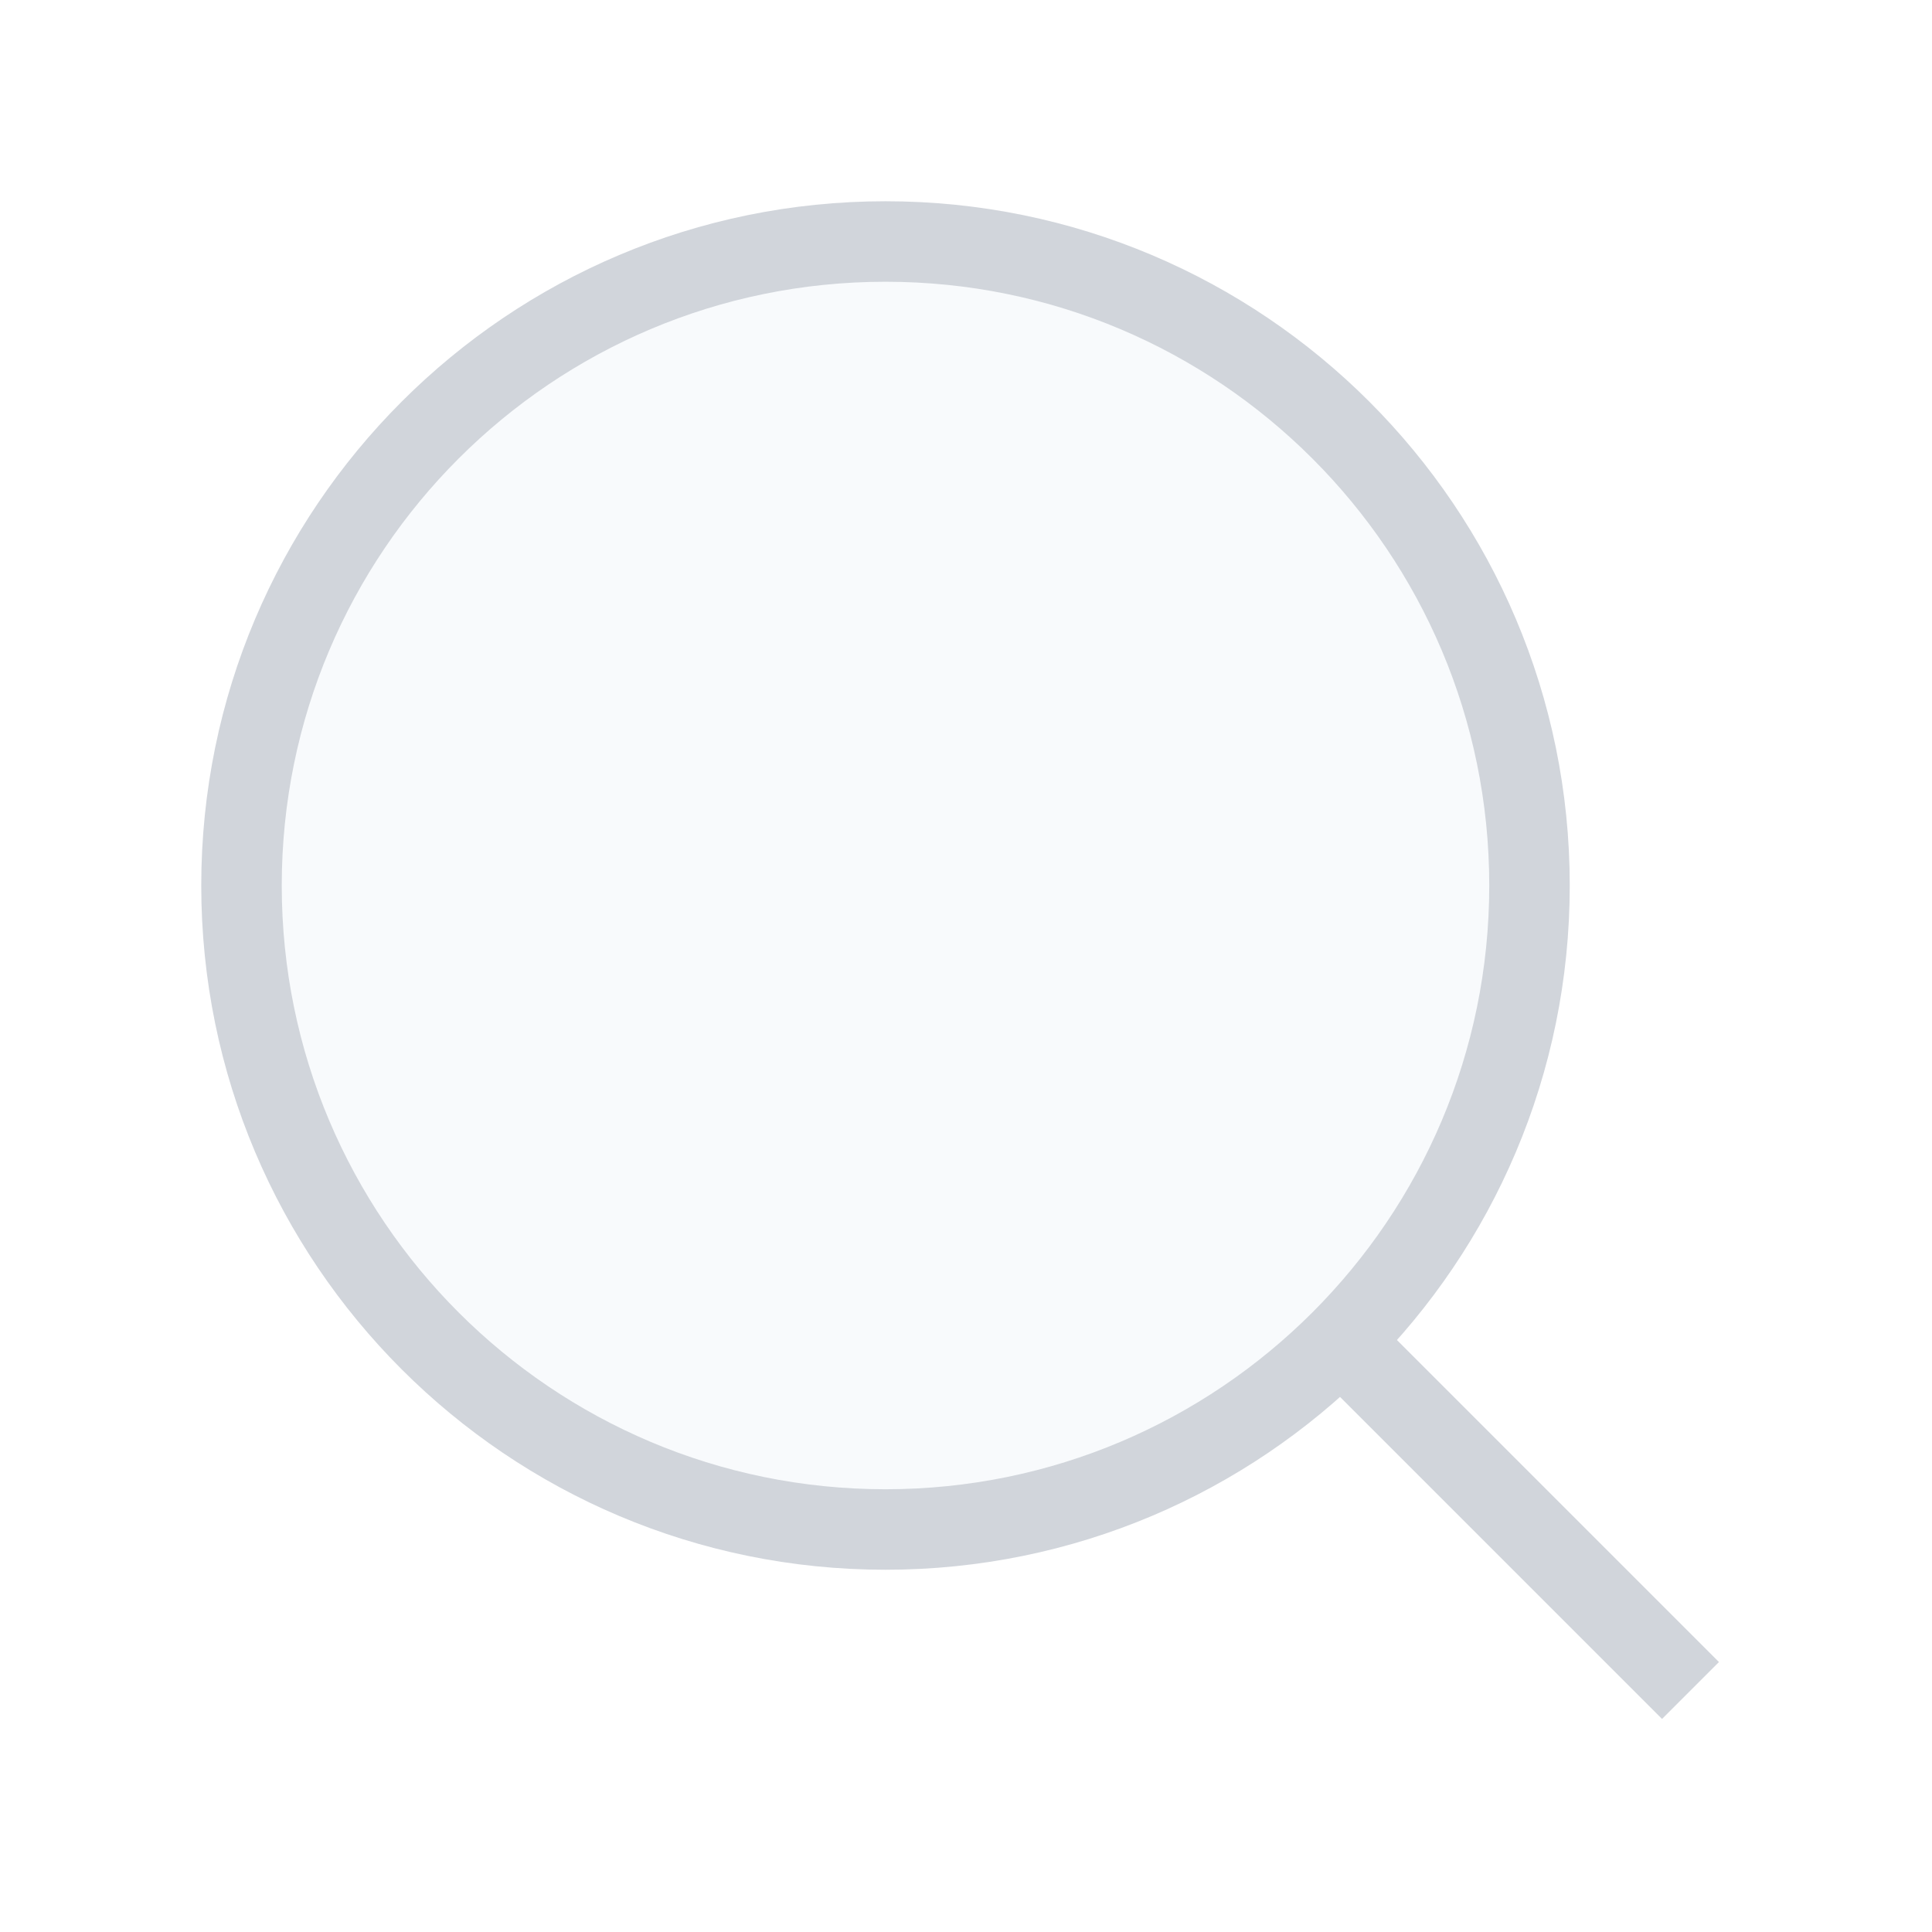
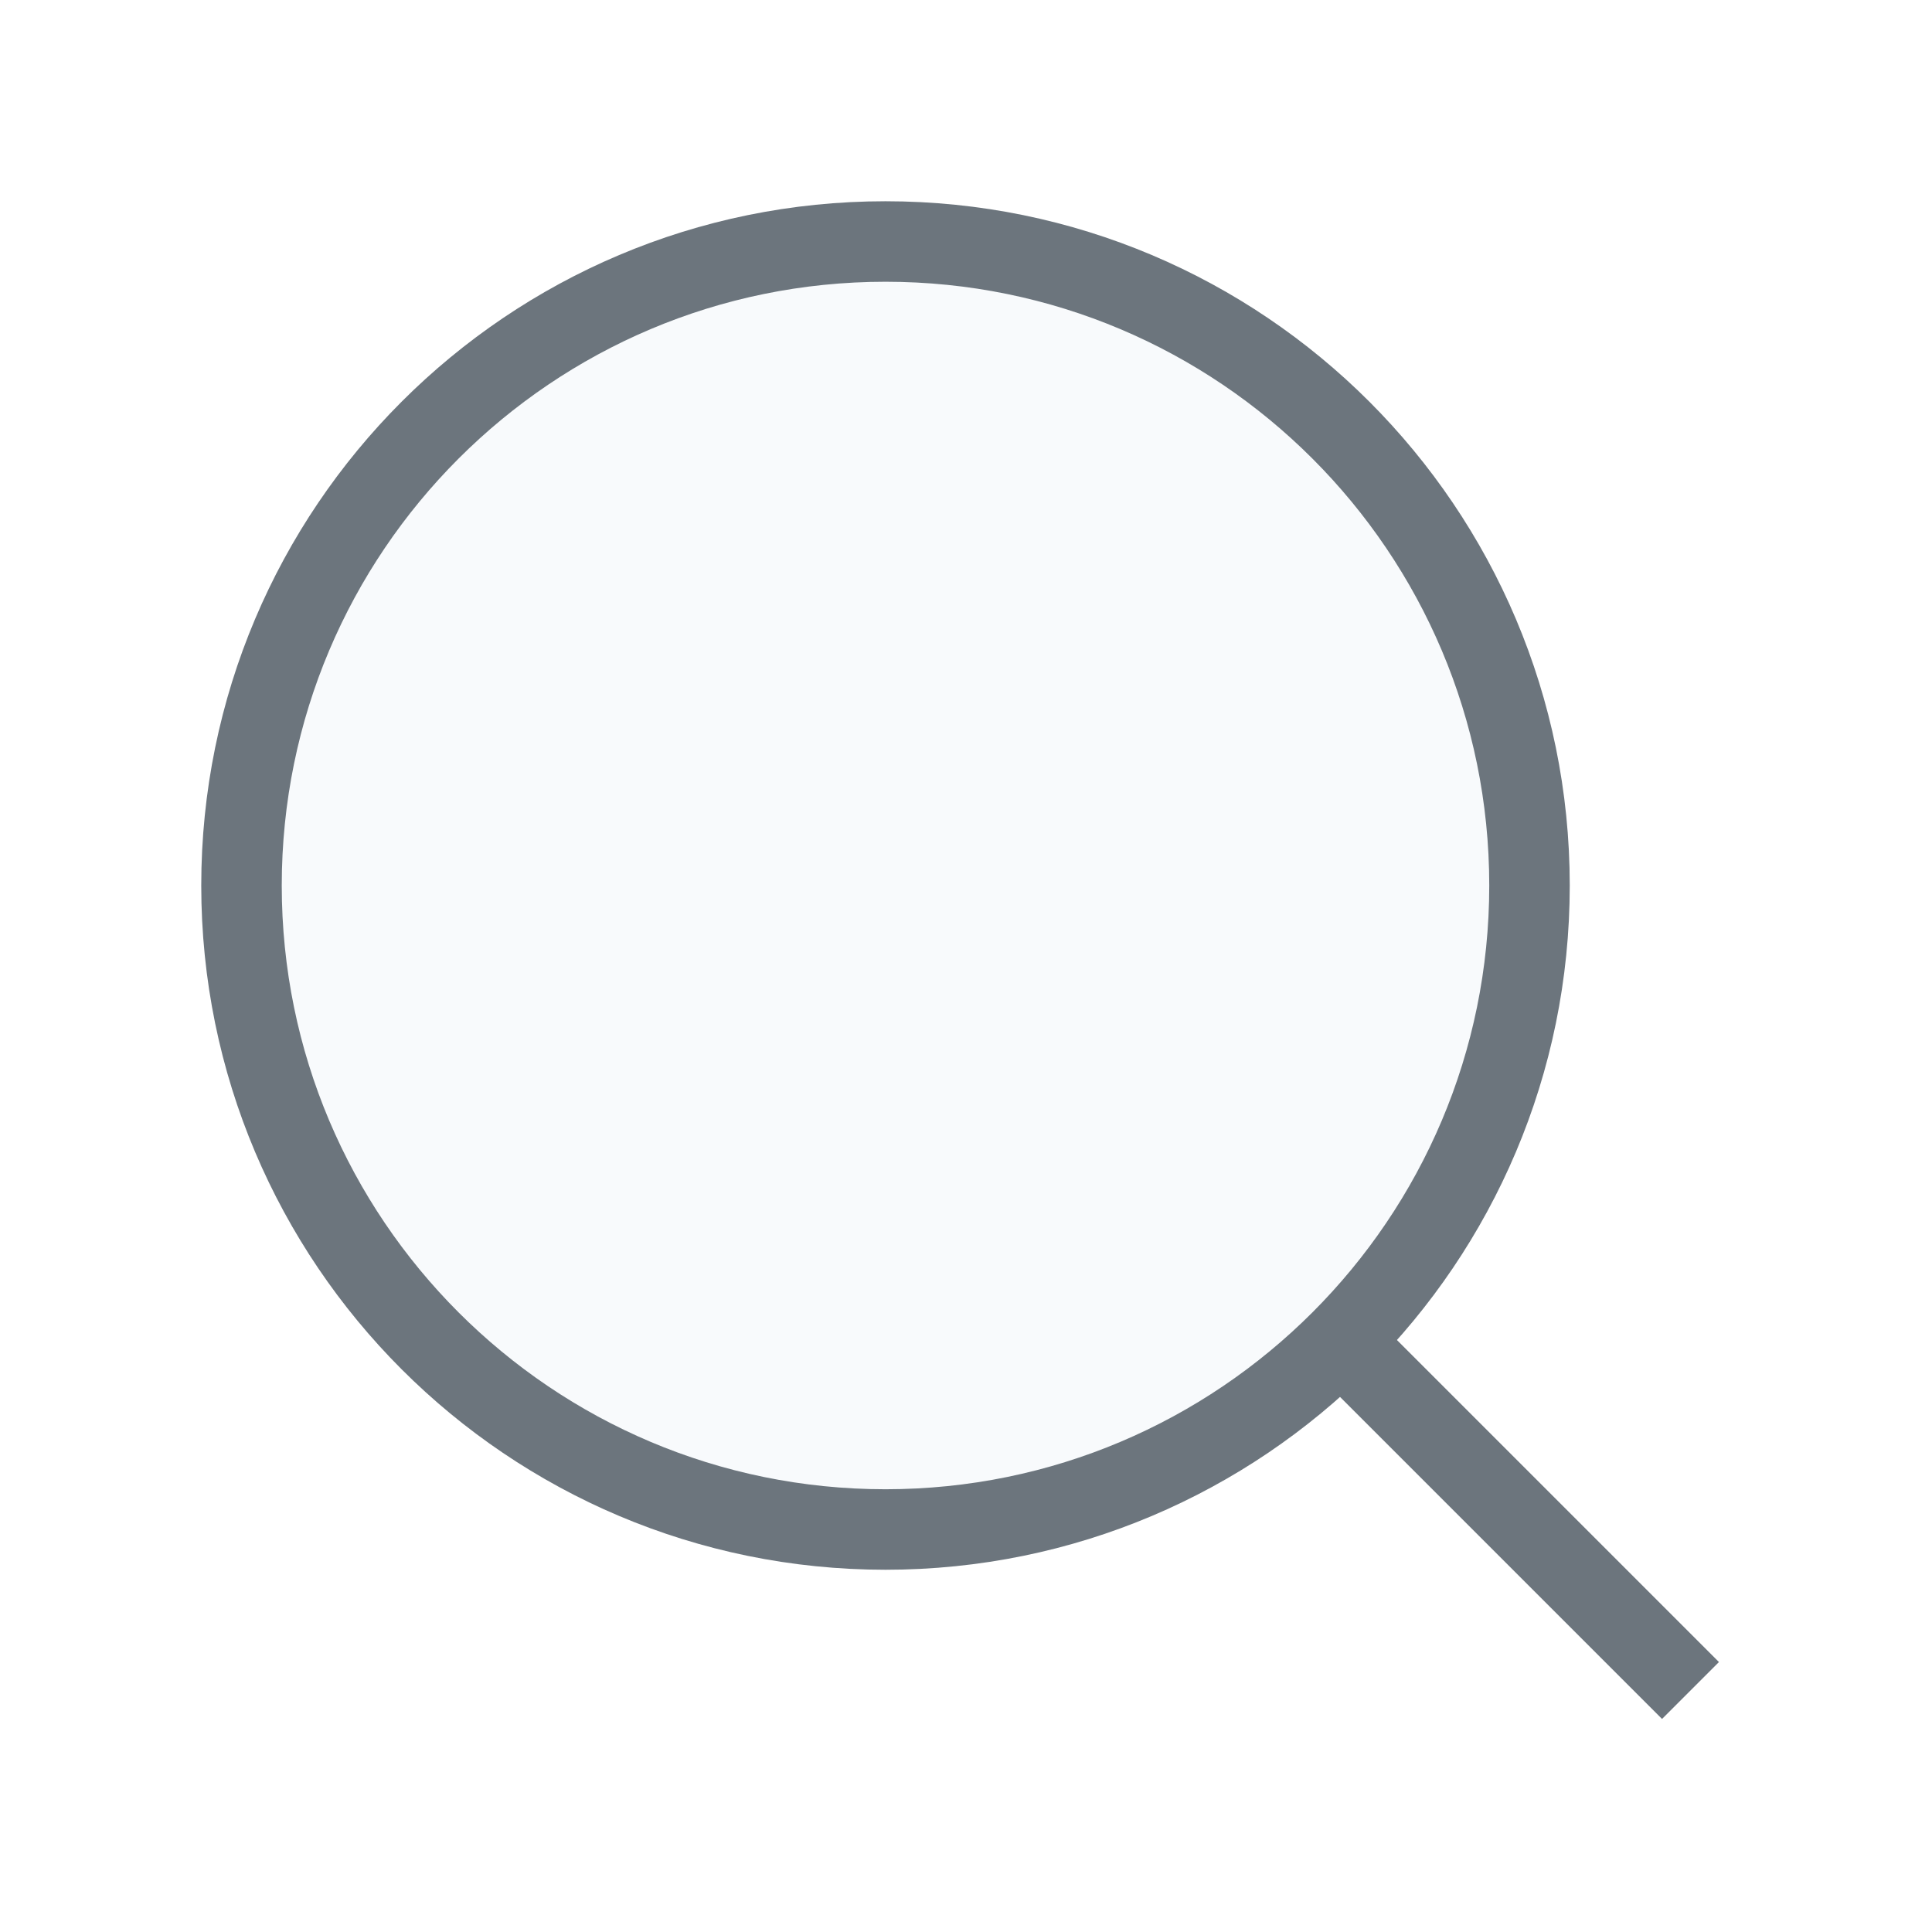
<svg xmlns="http://www.w3.org/2000/svg" width="64" height="64" viewBox="0 0 24 24" fill="none">
-   <circle cx="11" cy="11" r="8" fill="#f8fafc" stroke="#d1d5db" strokeWidth="2" />
-   <path d="m21 21-4.35-4.35" stroke="#d1d5db" strokeWidth="2" strokeLinecap="round" />
+   <circle cx="11" cy="11" r="8" fill="#f8fafc" stroke="#6c757d" strokeWidth="2" />
+   <path d="m21 21-4.35-4.35" stroke="#6c757d" strokeWidth="2" strokeLinecap="round" />
</svg>
